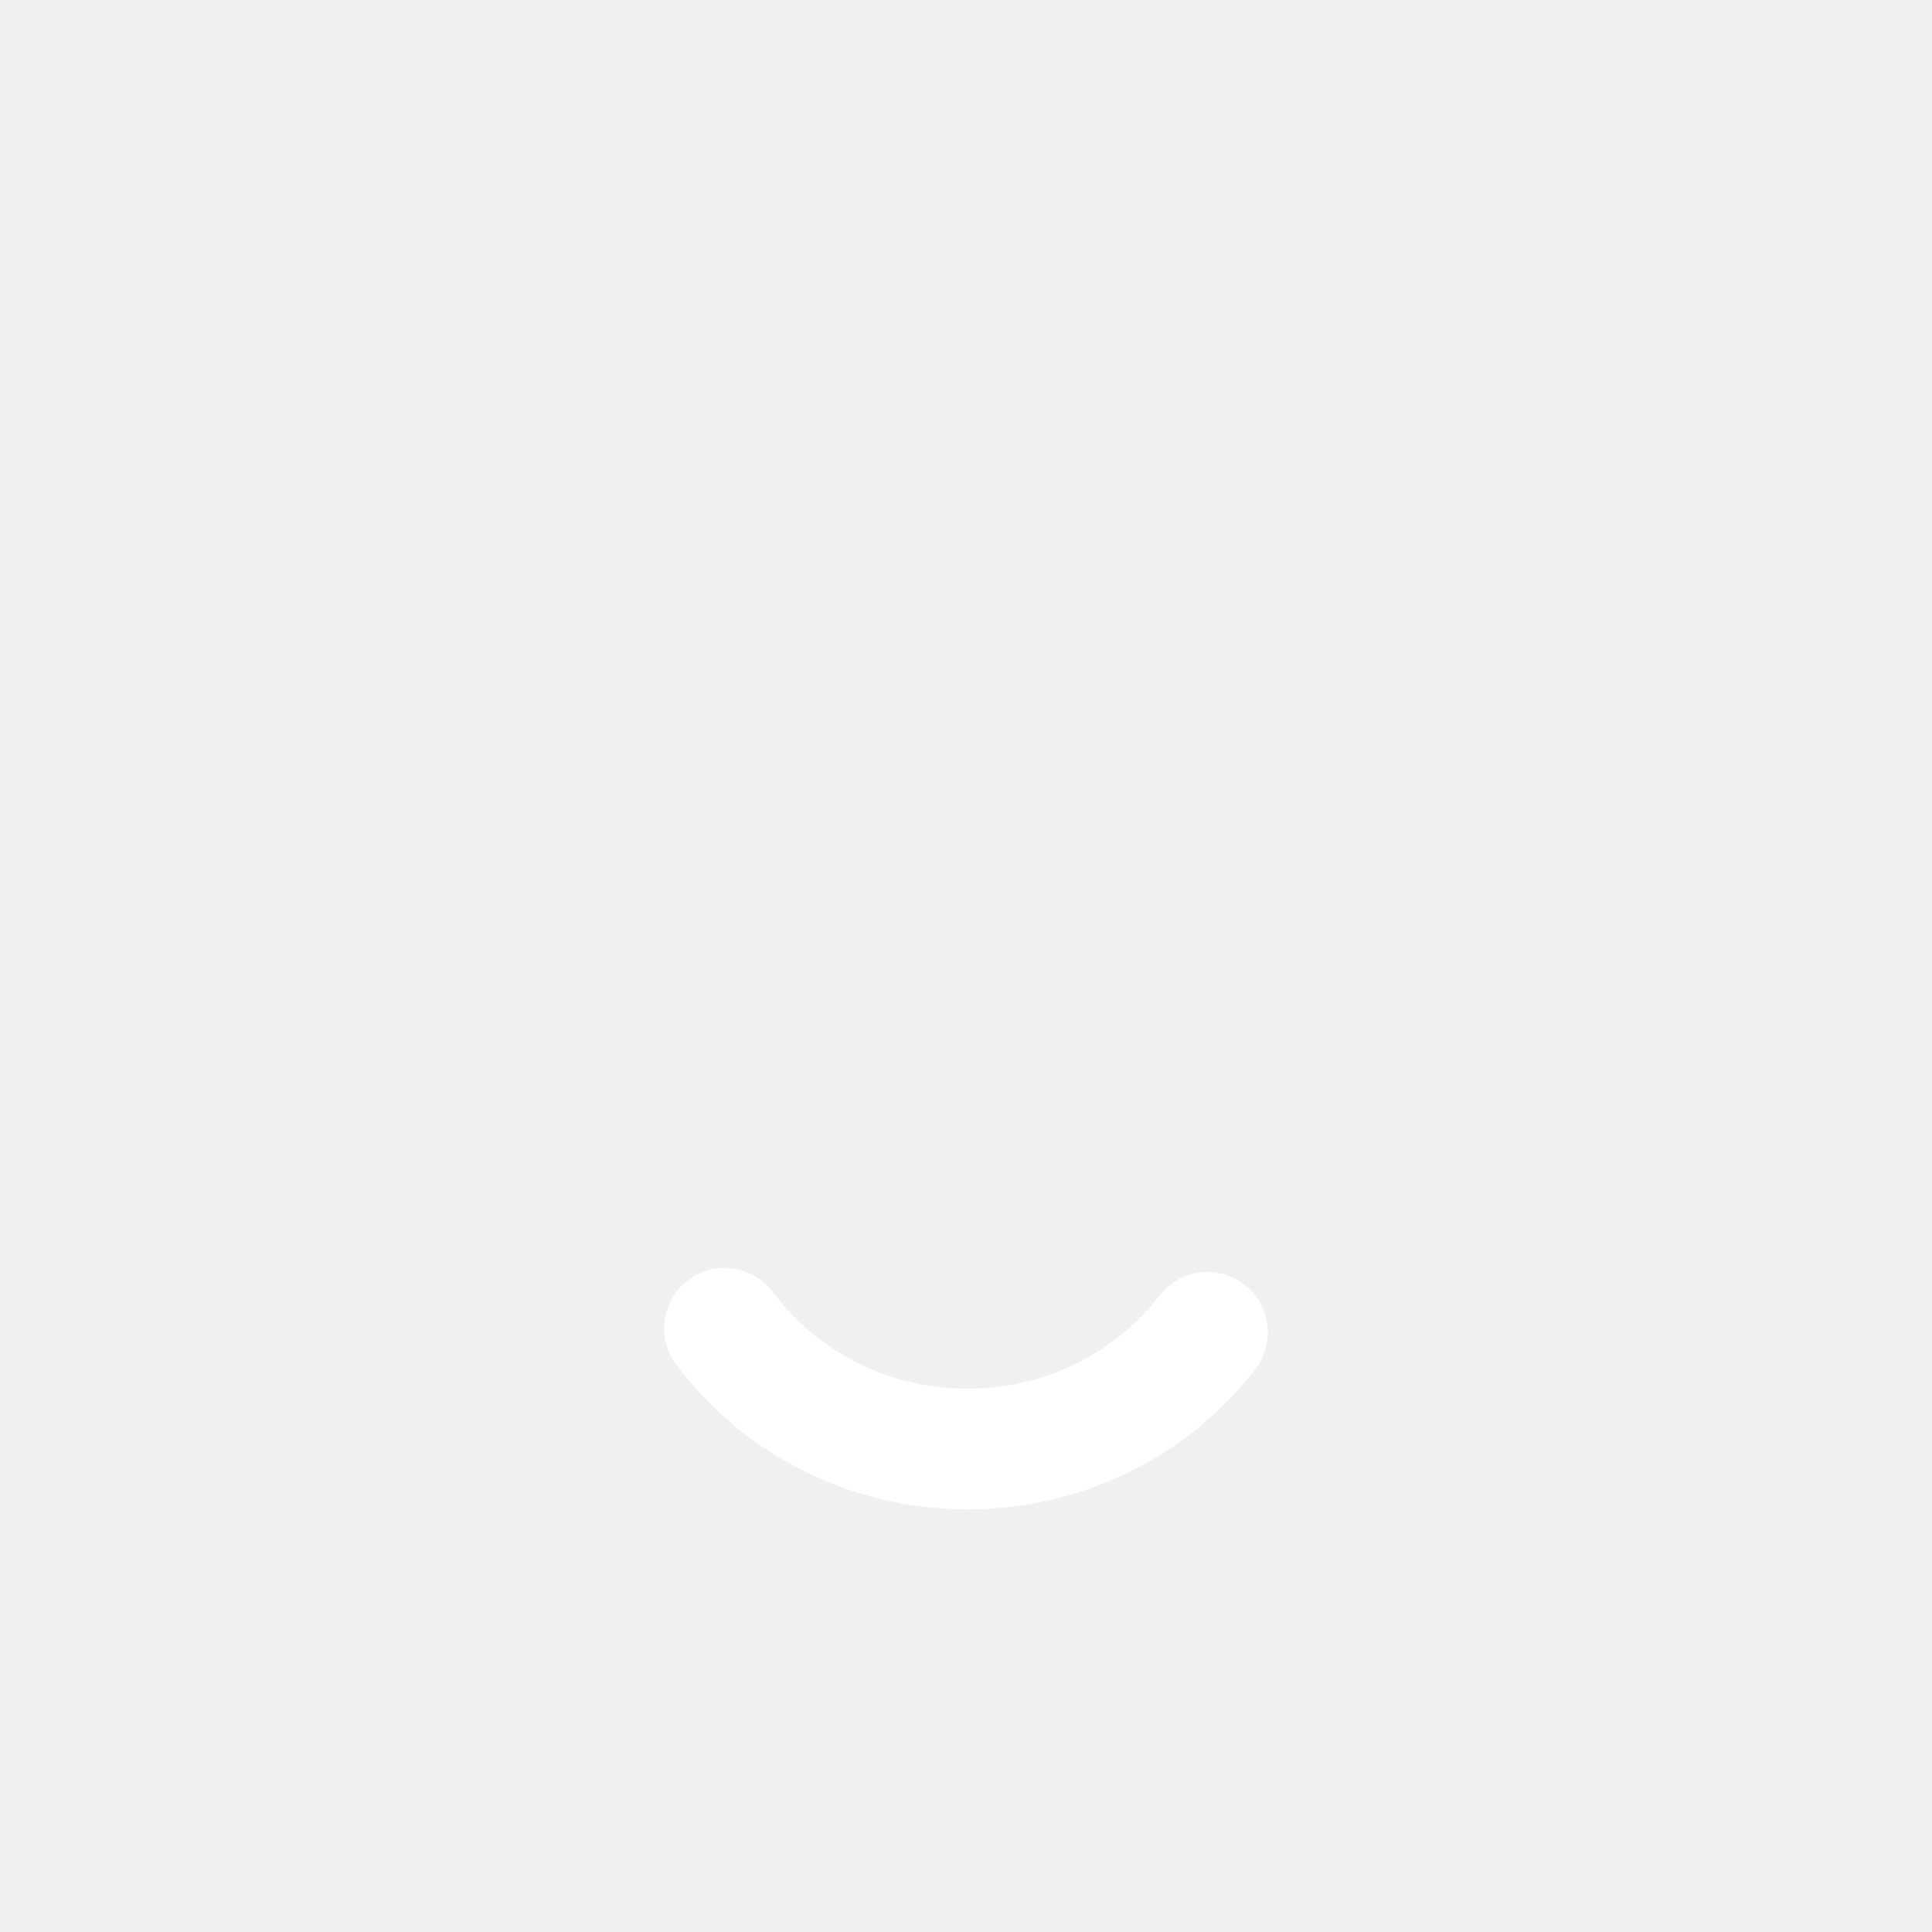
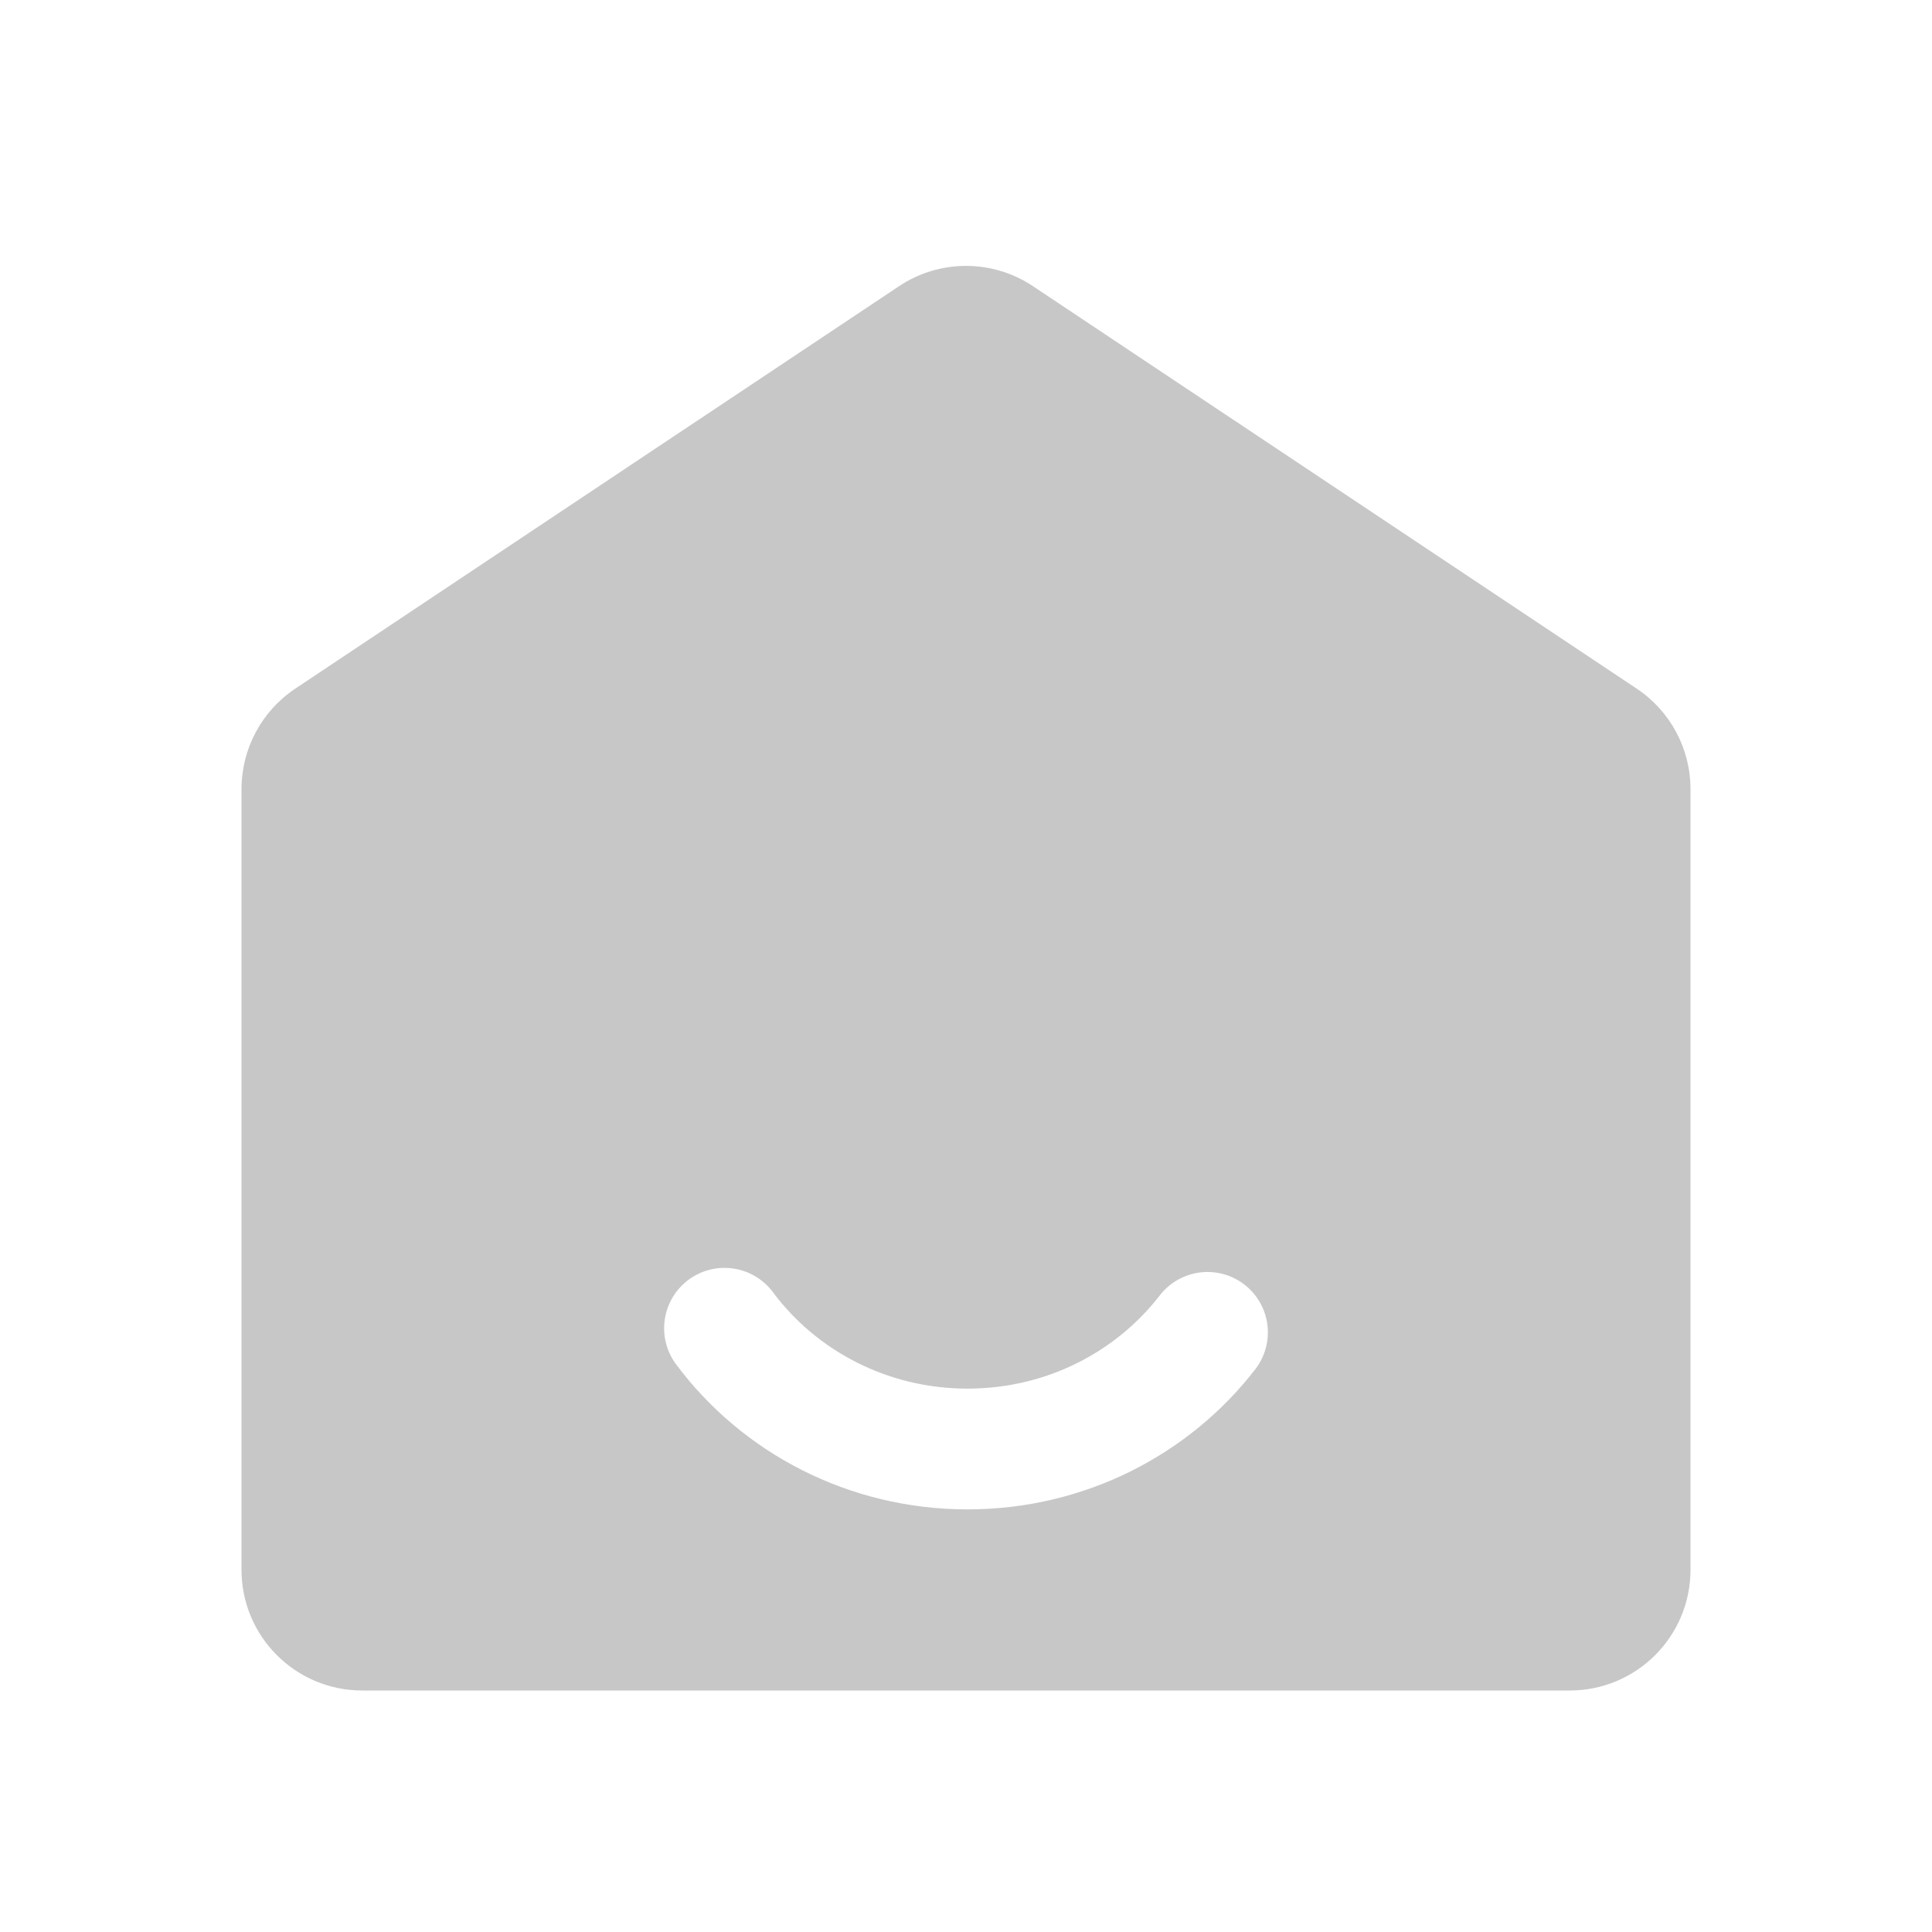
<svg xmlns="http://www.w3.org/2000/svg" width="32" height="32" viewBox="0 0 32 32" fill="none">
-   <g clip-path="url(#clip0_96_6320)">
-     <path d="M4 13.07C4 12.402 4.334 11.777 4.891 11.406L14.891 4.74C15.562 4.292 16.438 4.292 17.109 4.74L27.109 11.406C27.666 11.777 28 12.402 28 13.07V26C28 27.105 27.105 28 26 28H6C4.895 28 4 27.105 4 26V13.07Z" fill="current" />
+   <rect width="32" height="32" fill="white" />
+   <g clip-path="url(#clip0_350_36390)">
+     <path d="M4 13.07C4 12.402 4.334 11.777 4.891 11.406L14.891 4.74C15.562 4.292 16.438 4.292 17.109 4.74L27.109 11.406C27.666 11.777 28 12.402 28 13.07V26C28 27.105 27.105 28 26 28H6C4.895 28 4 27.105 4 26V13.07Z" fill="#C7C7C7" />
    <path d="M12 22C12.903 23.212 14.37 24 16.026 24C17.651 24 19.094 23.241 20 22.068" stroke="white" stroke-width="2" stroke-linecap="round" />
  </g>
  <defs>
-     <clipPath id="clip0_96_6320">
+     <clipPath id="clip0_350_36390">
      <rect width="24" height="24" fill="white" transform="translate(4 4)" />
    </clipPath>
  </defs>
</svg>
